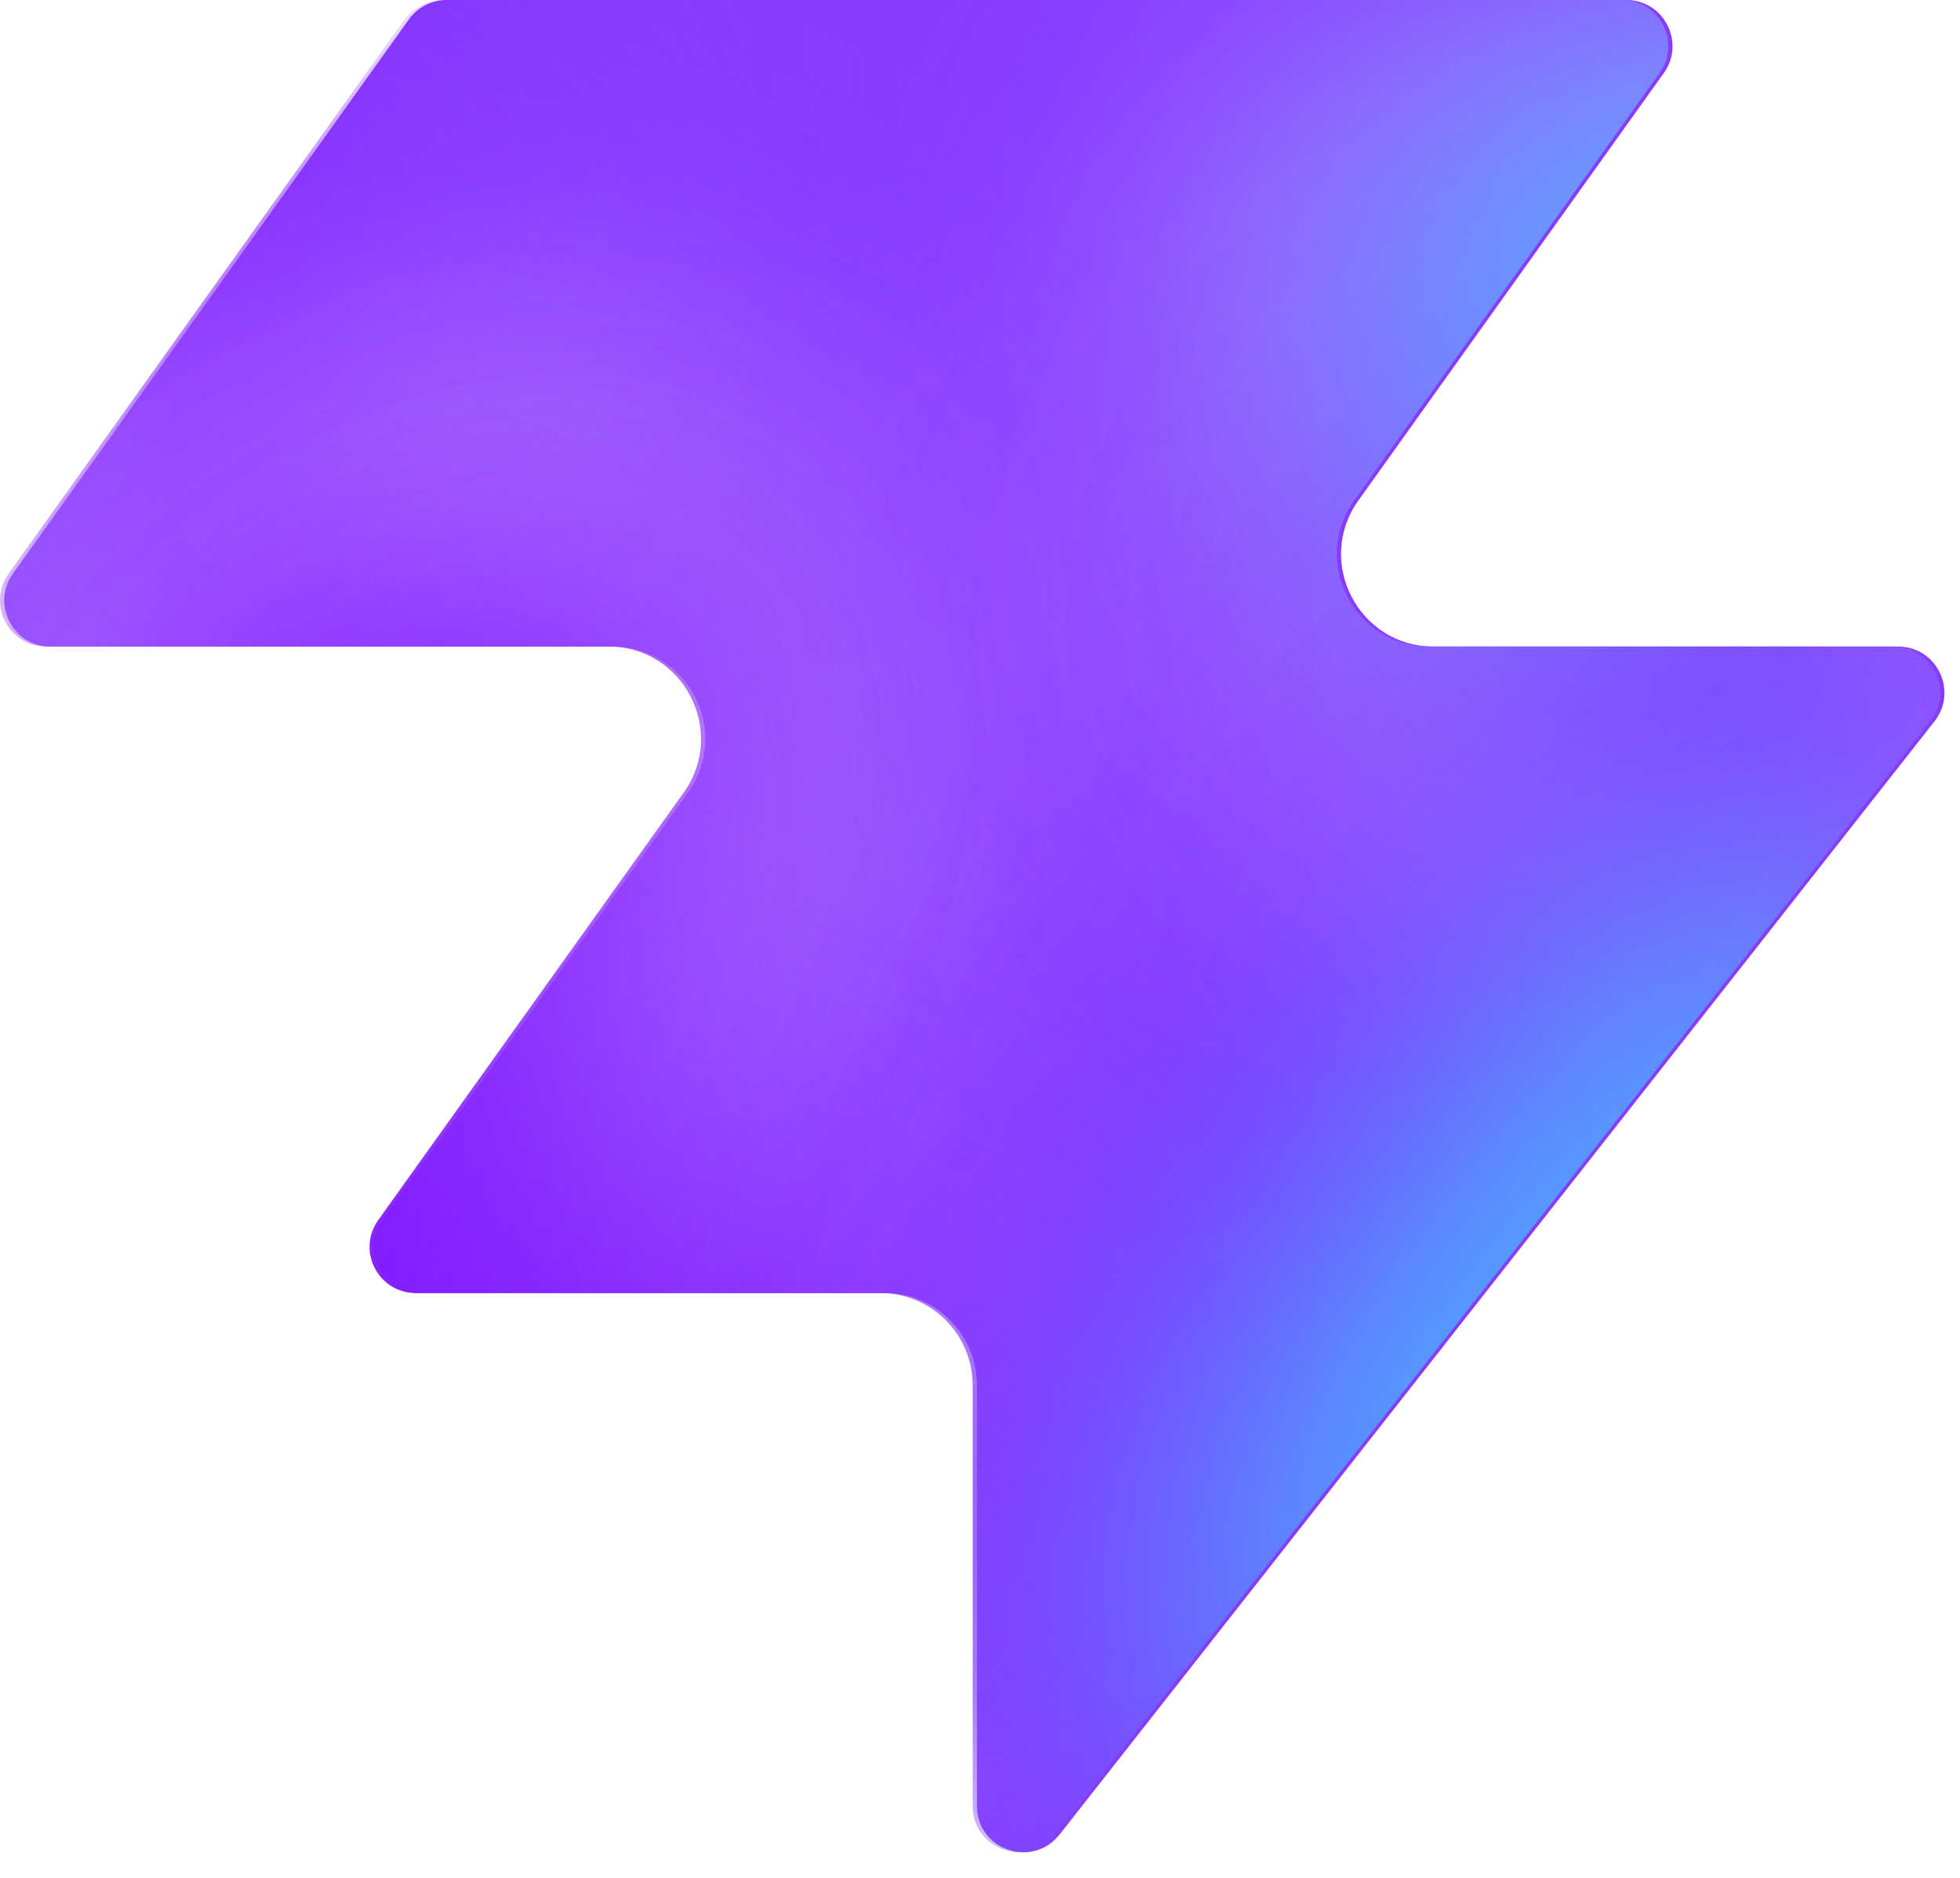
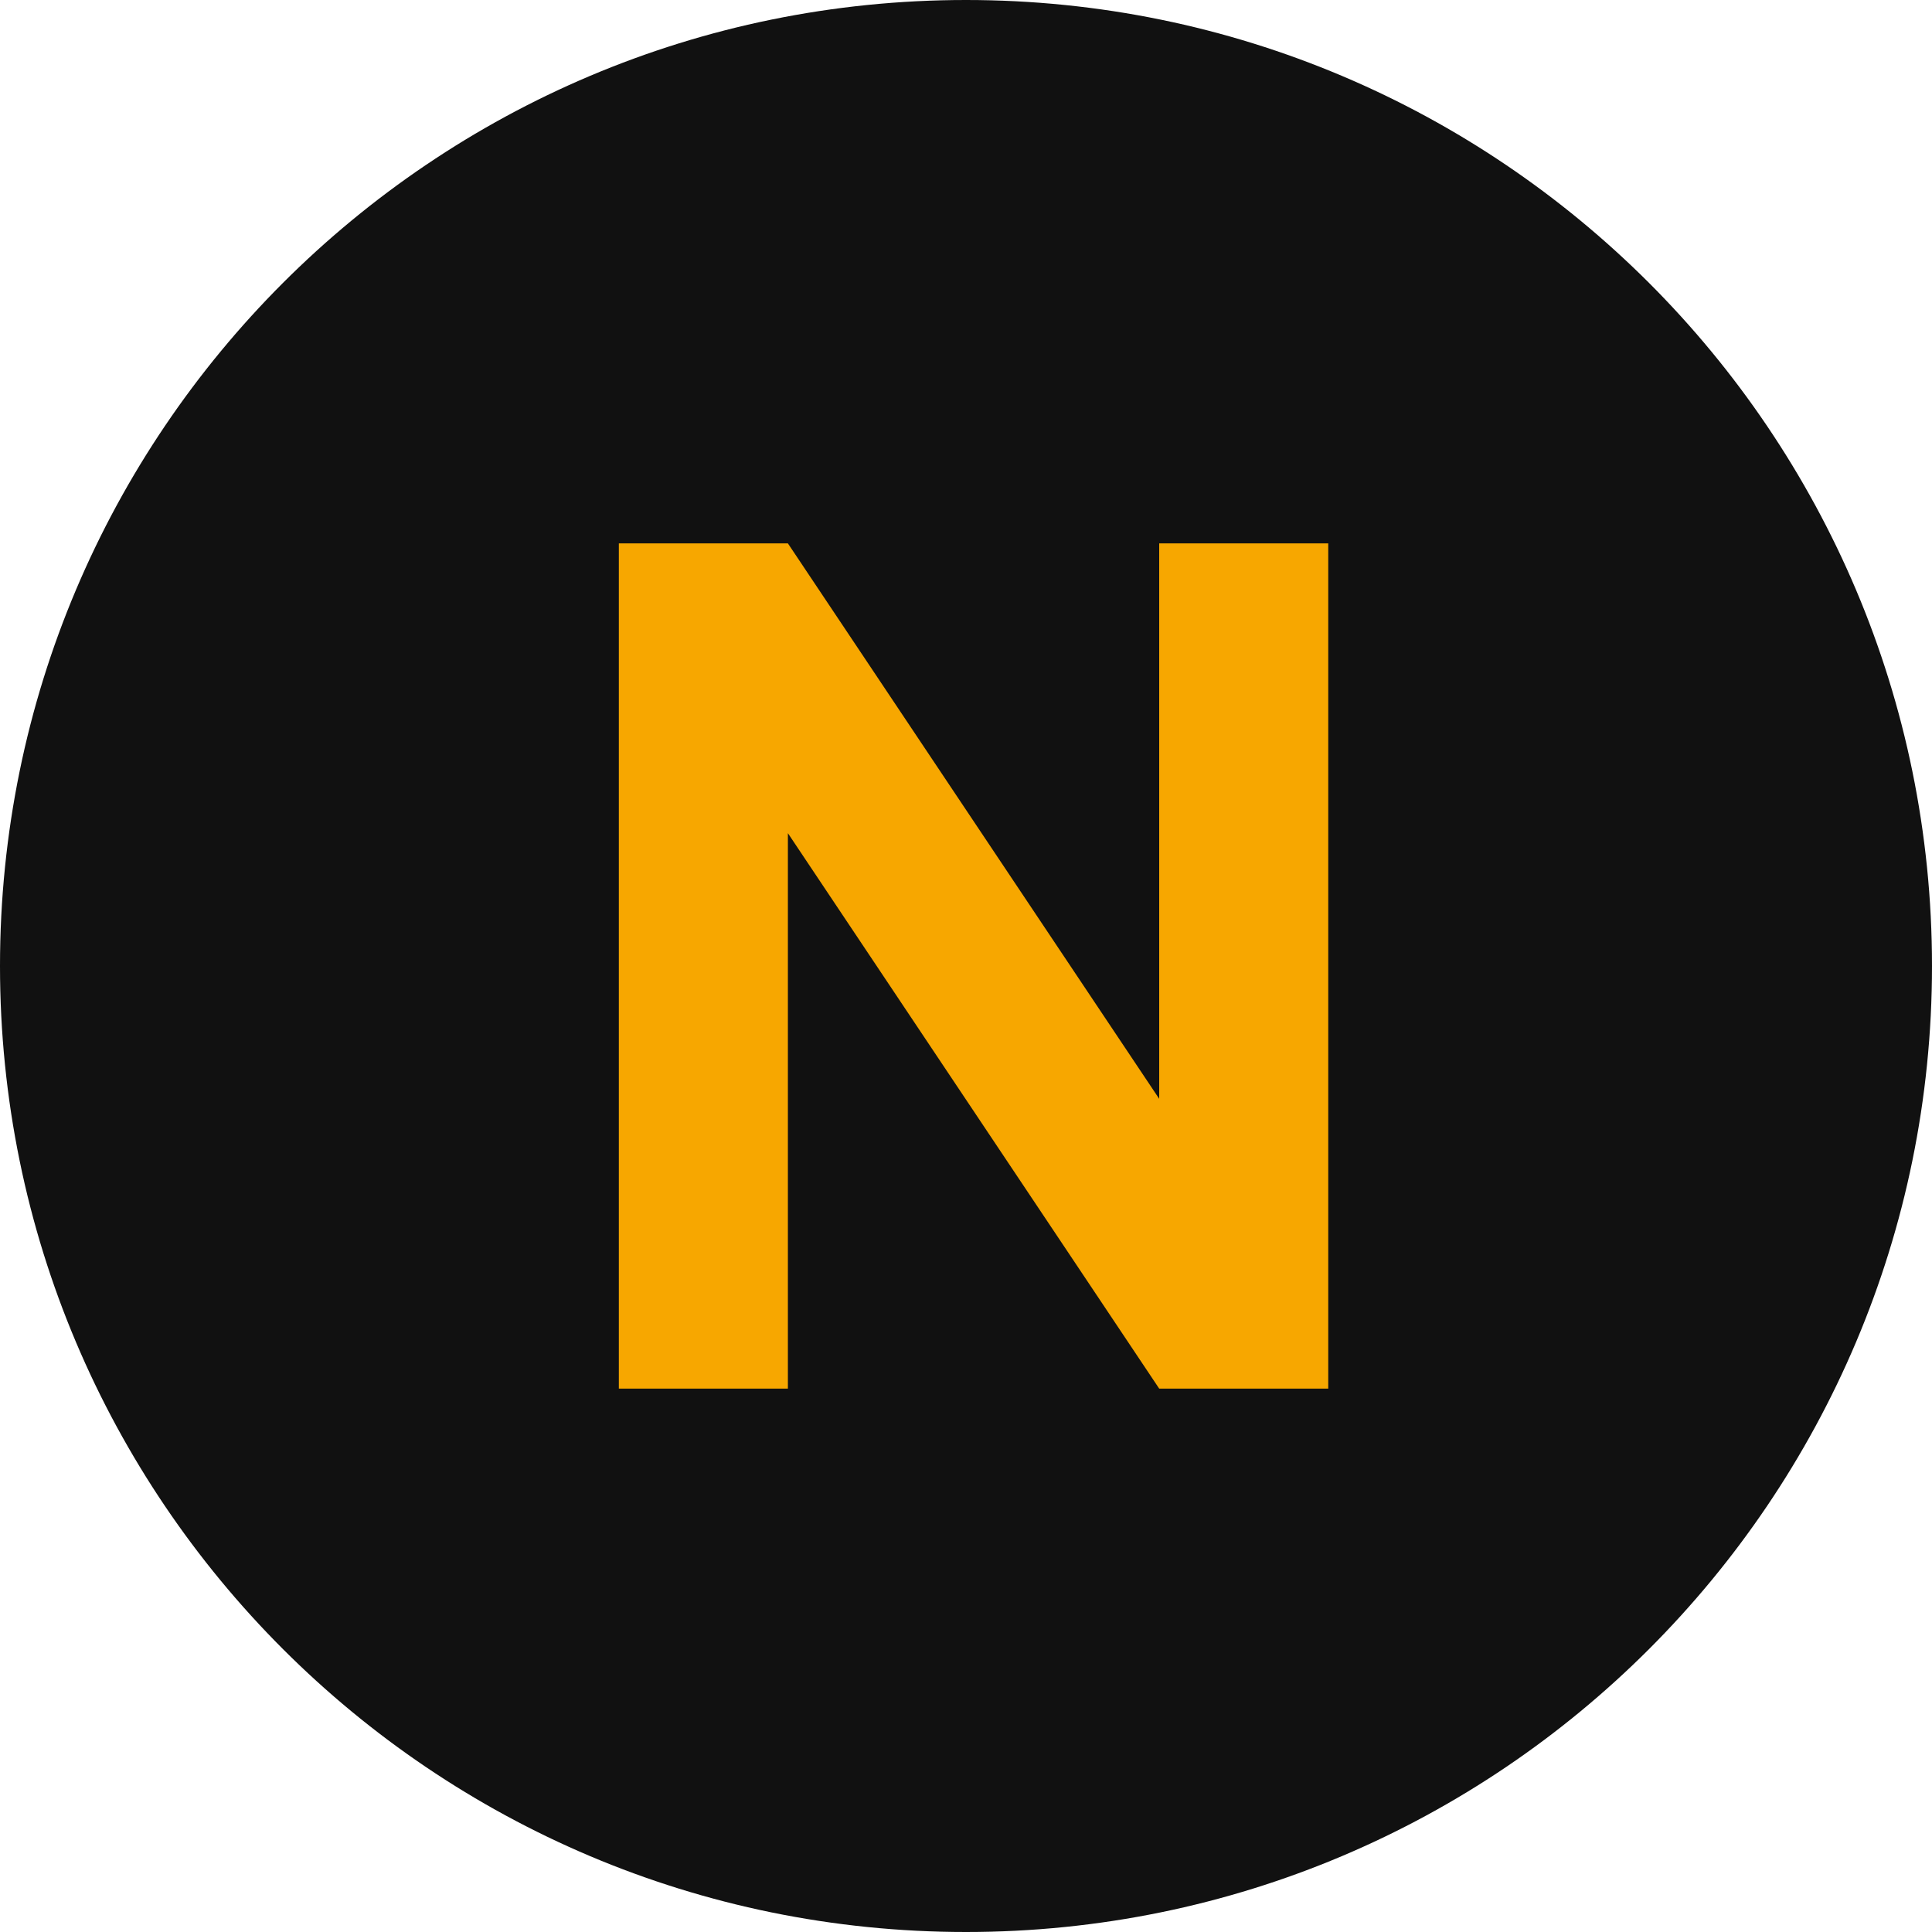
- <svg xmlns="http://www.w3.org/2000/svg" width="48" height="46" fill="none" viewBox="0 0 48 46">
-   <path fill="#863bff" d="M25.946 44.938c-.664.845-2.021.375-2.021-.698V33.937a2.26 2.26 0 0 0-2.262-2.262H10.287c-.92 0-1.456-1.04-.92-1.788l7.48-10.471c1.07-1.497 0-3.578-1.842-3.578H1.237c-.92 0-1.456-1.04-.92-1.788L10.013.474c.214-.297.556-.474.92-.474h28.894c.92 0 1.456 1.04.92 1.788l-7.48 10.471c-1.07 1.498 0 3.579 1.842 3.579h11.377c.943 0 1.473 1.088.89 1.83L25.947 44.94z" style="fill:#863bff;fill:color(display-p3 .525 .23 1);fill-opacity:1" />
-   <mask id="a" width="48" height="46" x="0" y="0" maskUnits="userSpaceOnUse" style="mask-type:alpha">
-     <path fill="#000" d="M25.842 44.938c-.664.844-2.021.375-2.021-.698V33.937a2.26 2.26 0 0 0-2.262-2.262H10.183c-.92 0-1.456-1.04-.92-1.788l7.48-10.471c1.07-1.498 0-3.579-1.842-3.579H1.133c-.92 0-1.456-1.04-.92-1.787L9.91.473c.214-.297.556-.474.92-.474h28.894c.92 0 1.456 1.04.92 1.788l-7.48 10.471c-1.07 1.498 0 3.578 1.842 3.578h11.377c.943 0 1.473 1.088.89 1.832L25.843 44.94z" style="fill:#000;fill-opacity:1" />
-   </mask>
-   <g mask="url(#a)">
-     <g filter="url(#b)">
-       <ellipse cx="5.508" cy="14.704" fill="#ede6ff" rx="5.508" ry="14.704" style="fill:#ede6ff;fill:color(display-p3 .927 .903 1);fill-opacity:1" transform="matrix(.00324 1 1 -.00324 -4.47 31.516)" />
-     </g>
-     <g filter="url(#c)">
-       <ellipse cx="10.399" cy="29.851" fill="#ede6ff" rx="10.399" ry="29.851" style="fill:#ede6ff;fill:color(display-p3 .927 .903 1);fill-opacity:1" transform="matrix(.00324 1 1 -.00324 -39.328 7.883)" />
-     </g>
-     <g filter="url(#d)">
-       <ellipse cx="5.508" cy="30.487" fill="#7e14ff" rx="5.508" ry="30.487" style="fill:#7e14ff;fill:color(display-p3 .492 .077 1);fill-opacity:1" transform="rotate(89.814 -25.913 -14.639)scale(1 -1)" />
-     </g>
-     <g filter="url(#e)">
-       <ellipse cx="5.508" cy="30.599" fill="#7e14ff" rx="5.508" ry="30.599" style="fill:#7e14ff;fill:color(display-p3 .492 .077 1);fill-opacity:1" transform="rotate(89.814 -32.644 -3.334)scale(1 -1)" />
-     </g>
-     <g filter="url(#f)">
-       <ellipse cx="5.508" cy="30.599" fill="#7e14ff" rx="5.508" ry="30.599" style="fill:#7e14ff;fill:color(display-p3 .492 .077 1);fill-opacity:1" transform="matrix(.00324 1 1 -.00324 -34.34 30.47)" />
-     </g>
-     <g filter="url(#g)">
-       <ellipse cx="14.072" cy="22.078" fill="#ede6ff" rx="14.072" ry="22.078" style="fill:#ede6ff;fill:color(display-p3 .927 .903 1);fill-opacity:1" transform="rotate(93.35 24.506 48.493)scale(-1 1)" />
-     </g>
-     <g filter="url(#h)">
-       <ellipse cx="3.47" cy="21.501" fill="#7e14ff" rx="3.47" ry="21.501" style="fill:#7e14ff;fill:color(display-p3 .492 .077 1);fill-opacity:1" transform="rotate(89.009 28.708 47.59)scale(-1 1)" />
-     </g>
-     <g filter="url(#i)">
-       <ellipse cx="3.47" cy="21.501" fill="#7e14ff" rx="3.47" ry="21.501" style="fill:#7e14ff;fill:color(display-p3 .492 .077 1);fill-opacity:1" transform="rotate(89.009 28.708 47.59)scale(-1 1)" />
-     </g>
-     <g filter="url(#j)">
-       <ellipse cx=".387" cy="8.972" fill="#7e14ff" rx="4.407" ry="29.108" style="fill:#7e14ff;fill:color(display-p3 .492 .077 1);fill-opacity:1" transform="rotate(39.51 .387 8.972)" />
-     </g>
-     <g filter="url(#k)">
-       <ellipse cx="47.523" cy="-6.092" fill="#7e14ff" rx="4.407" ry="29.108" style="fill:#7e14ff;fill:color(display-p3 .492 .077 1);fill-opacity:1" transform="rotate(37.892 47.523 -6.092)" />
-     </g>
-     <g filter="url(#l)">
-       <ellipse cx="41.412" cy="6.333" fill="#47bfff" rx="5.971" ry="9.665" style="fill:#47bfff;fill:color(display-p3 .28 .748 1);fill-opacity:1" transform="rotate(37.892 41.412 6.333)" />
-     </g>
-     <g filter="url(#m)">
-       <ellipse cx="-1.879" cy="38.332" fill="#7e14ff" rx="4.407" ry="29.108" style="fill:#7e14ff;fill:color(display-p3 .492 .077 1);fill-opacity:1" transform="rotate(37.892 -1.88 38.332)" />
-     </g>
-     <g filter="url(#n)">
-       <ellipse cx="-1.879" cy="38.332" fill="#7e14ff" rx="4.407" ry="29.108" style="fill:#7e14ff;fill:color(display-p3 .492 .077 1);fill-opacity:1" transform="rotate(37.892 -1.88 38.332)" />
-     </g>
-     <g filter="url(#o)">
-       <ellipse cx="35.651" cy="29.907" fill="#7e14ff" rx="4.407" ry="29.108" style="fill:#7e14ff;fill:color(display-p3 .492 .077 1);fill-opacity:1" transform="rotate(37.892 35.651 29.907)" />
-     </g>
-     <g filter="url(#p)">
-       <ellipse cx="38.418" cy="32.4" fill="#47bfff" rx="5.971" ry="15.297" style="fill:#47bfff;fill:color(display-p3 .28 .748 1);fill-opacity:1" transform="rotate(37.892 38.418 32.4)" />
-     </g>
-   </g>
-   <defs>
-     <filter id="b" width="60.045" height="41.654" x="-19.77" y="16.149" color-interpolation-filters="sRGB" filterUnits="userSpaceOnUse">
-       <feFlood flood-opacity="0" result="BackgroundImageFix" />
-       <feBlend in="SourceGraphic" in2="BackgroundImageFix" result="shape" />
-       <feGaussianBlur result="effect1_foregroundBlur_2002_17158" stdDeviation="7.659" />
-     </filter>
-     <filter id="c" width="90.34" height="51.437" x="-54.613" y="-7.533" color-interpolation-filters="sRGB" filterUnits="userSpaceOnUse">
-       <feFlood flood-opacity="0" result="BackgroundImageFix" />
-       <feBlend in="SourceGraphic" in2="BackgroundImageFix" result="shape" />
-       <feGaussianBlur result="effect1_foregroundBlur_2002_17158" stdDeviation="7.659" />
-     </filter>
-     <filter id="d" width="79.355" height="29.4" x="-49.64" y="2.03" color-interpolation-filters="sRGB" filterUnits="userSpaceOnUse">
-       <feFlood flood-opacity="0" result="BackgroundImageFix" />
-       <feBlend in="SourceGraphic" in2="BackgroundImageFix" result="shape" />
-       <feGaussianBlur result="effect1_foregroundBlur_2002_17158" stdDeviation="4.596" />
-     </filter>
-     <filter id="e" width="79.579" height="29.4" x="-45.045" y="20.029" color-interpolation-filters="sRGB" filterUnits="userSpaceOnUse">
-       <feFlood flood-opacity="0" result="BackgroundImageFix" />
-       <feBlend in="SourceGraphic" in2="BackgroundImageFix" result="shape" />
-       <feGaussianBlur result="effect1_foregroundBlur_2002_17158" stdDeviation="4.596" />
-     </filter>
-     <filter id="f" width="79.579" height="29.4" x="-43.513" y="21.178" color-interpolation-filters="sRGB" filterUnits="userSpaceOnUse">
-       <feFlood flood-opacity="0" result="BackgroundImageFix" />
-       <feBlend in="SourceGraphic" in2="BackgroundImageFix" result="shape" />
-       <feGaussianBlur result="effect1_foregroundBlur_2002_17158" stdDeviation="4.596" />
-     </filter>
-     <filter id="g" width="74.749" height="58.852" x="15.756" y="-17.901" color-interpolation-filters="sRGB" filterUnits="userSpaceOnUse">
-       <feFlood flood-opacity="0" result="BackgroundImageFix" />
-       <feBlend in="SourceGraphic" in2="BackgroundImageFix" result="shape" />
-       <feGaussianBlur result="effect1_foregroundBlur_2002_17158" stdDeviation="7.659" />
-     </filter>
-     <filter id="h" width="61.377" height="25.362" x="23.548" y="2.284" color-interpolation-filters="sRGB" filterUnits="userSpaceOnUse">
-       <feFlood flood-opacity="0" result="BackgroundImageFix" />
-       <feBlend in="SourceGraphic" in2="BackgroundImageFix" result="shape" />
-       <feGaussianBlur result="effect1_foregroundBlur_2002_17158" stdDeviation="4.596" />
-     </filter>
-     <filter id="i" width="61.377" height="25.362" x="23.548" y="2.284" color-interpolation-filters="sRGB" filterUnits="userSpaceOnUse">
-       <feFlood flood-opacity="0" result="BackgroundImageFix" />
-       <feBlend in="SourceGraphic" in2="BackgroundImageFix" result="shape" />
-       <feGaussianBlur result="effect1_foregroundBlur_2002_17158" stdDeviation="4.596" />
-     </filter>
-     <filter id="j" width="56.045" height="63.649" x="-27.636" y="-22.853" color-interpolation-filters="sRGB" filterUnits="userSpaceOnUse">
-       <feFlood flood-opacity="0" result="BackgroundImageFix" />
-       <feBlend in="SourceGraphic" in2="BackgroundImageFix" result="shape" />
-       <feGaussianBlur result="effect1_foregroundBlur_2002_17158" stdDeviation="4.596" />
-     </filter>
-     <filter id="k" width="54.814" height="64.646" x="20.116" y="-38.415" color-interpolation-filters="sRGB" filterUnits="userSpaceOnUse">
-       <feFlood flood-opacity="0" result="BackgroundImageFix" />
-       <feBlend in="SourceGraphic" in2="BackgroundImageFix" result="shape" />
-       <feGaussianBlur result="effect1_foregroundBlur_2002_17158" stdDeviation="4.596" />
-     </filter>
-     <filter id="l" width="33.541" height="35.313" x="24.641" y="-11.323" color-interpolation-filters="sRGB" filterUnits="userSpaceOnUse">
-       <feFlood flood-opacity="0" result="BackgroundImageFix" />
-       <feBlend in="SourceGraphic" in2="BackgroundImageFix" result="shape" />
-       <feGaussianBlur result="effect1_foregroundBlur_2002_17158" stdDeviation="4.596" />
-     </filter>
-     <filter id="m" width="54.814" height="64.646" x="-29.286" y="6.009" color-interpolation-filters="sRGB" filterUnits="userSpaceOnUse">
-       <feFlood flood-opacity="0" result="BackgroundImageFix" />
-       <feBlend in="SourceGraphic" in2="BackgroundImageFix" result="shape" />
-       <feGaussianBlur result="effect1_foregroundBlur_2002_17158" stdDeviation="4.596" />
-     </filter>
-     <filter id="n" width="54.814" height="64.646" x="-29.286" y="6.009" color-interpolation-filters="sRGB" filterUnits="userSpaceOnUse">
-       <feFlood flood-opacity="0" result="BackgroundImageFix" />
-       <feBlend in="SourceGraphic" in2="BackgroundImageFix" result="shape" />
-       <feGaussianBlur result="effect1_foregroundBlur_2002_17158" stdDeviation="4.596" />
-     </filter>
-     <filter id="o" width="54.814" height="64.646" x="8.244" y="-2.416" color-interpolation-filters="sRGB" filterUnits="userSpaceOnUse">
-       <feFlood flood-opacity="0" result="BackgroundImageFix" />
-       <feBlend in="SourceGraphic" in2="BackgroundImageFix" result="shape" />
-       <feGaussianBlur result="effect1_foregroundBlur_2002_17158" stdDeviation="4.596" />
-     </filter>
-     <filter id="p" width="39.409" height="43.623" x="18.713" y="10.588" color-interpolation-filters="sRGB" filterUnits="userSpaceOnUse">
-       <feFlood flood-opacity="0" result="BackgroundImageFix" />
-       <feBlend in="SourceGraphic" in2="BackgroundImageFix" result="shape" />
-       <feGaussianBlur result="effect1_foregroundBlur_2002_17158" stdDeviation="4.596" />
-     </filter>
-   </defs>
+ <svg xmlns="http://www.w3.org/2000/svg" viewBox="0 0 64 64">
+   <circle cx="32" cy="32" r="32" fill="#111111" />
+   <path fill="#F7A700" d="M20.5 46V18h5.6l12.3 18.4V18H44v28h-5.6L26.1 27.6V46z" />
</svg>
